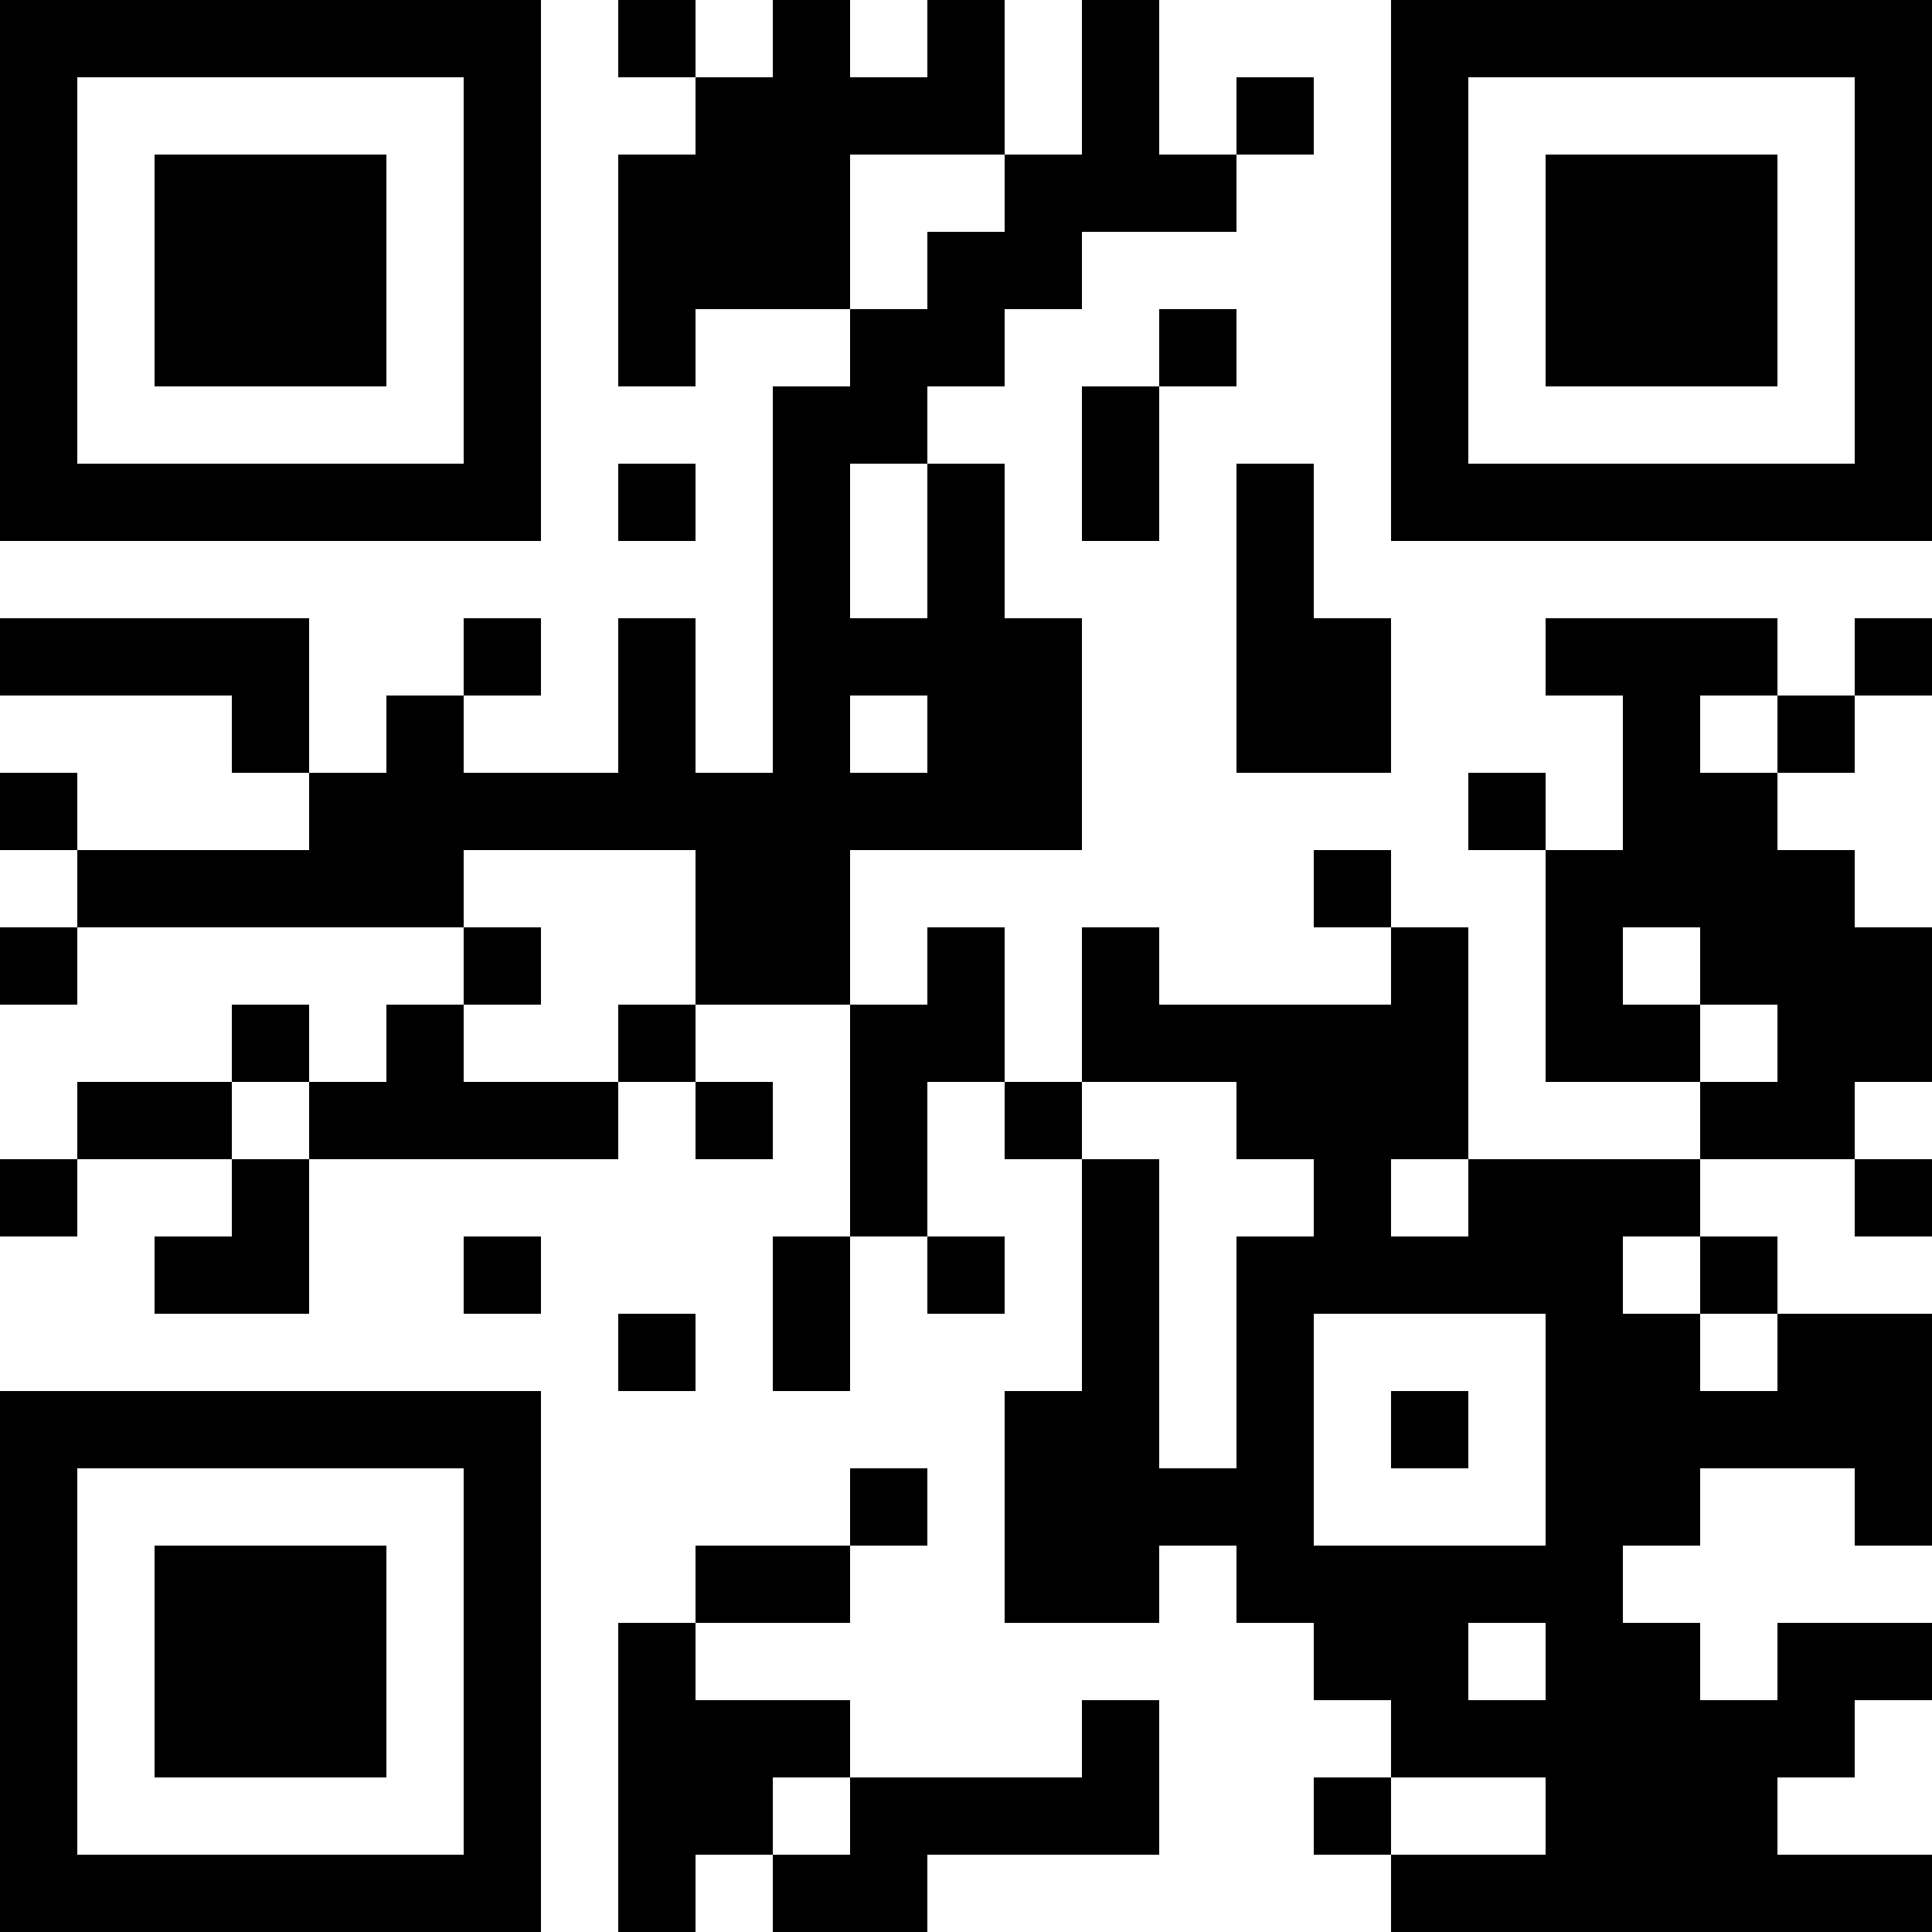
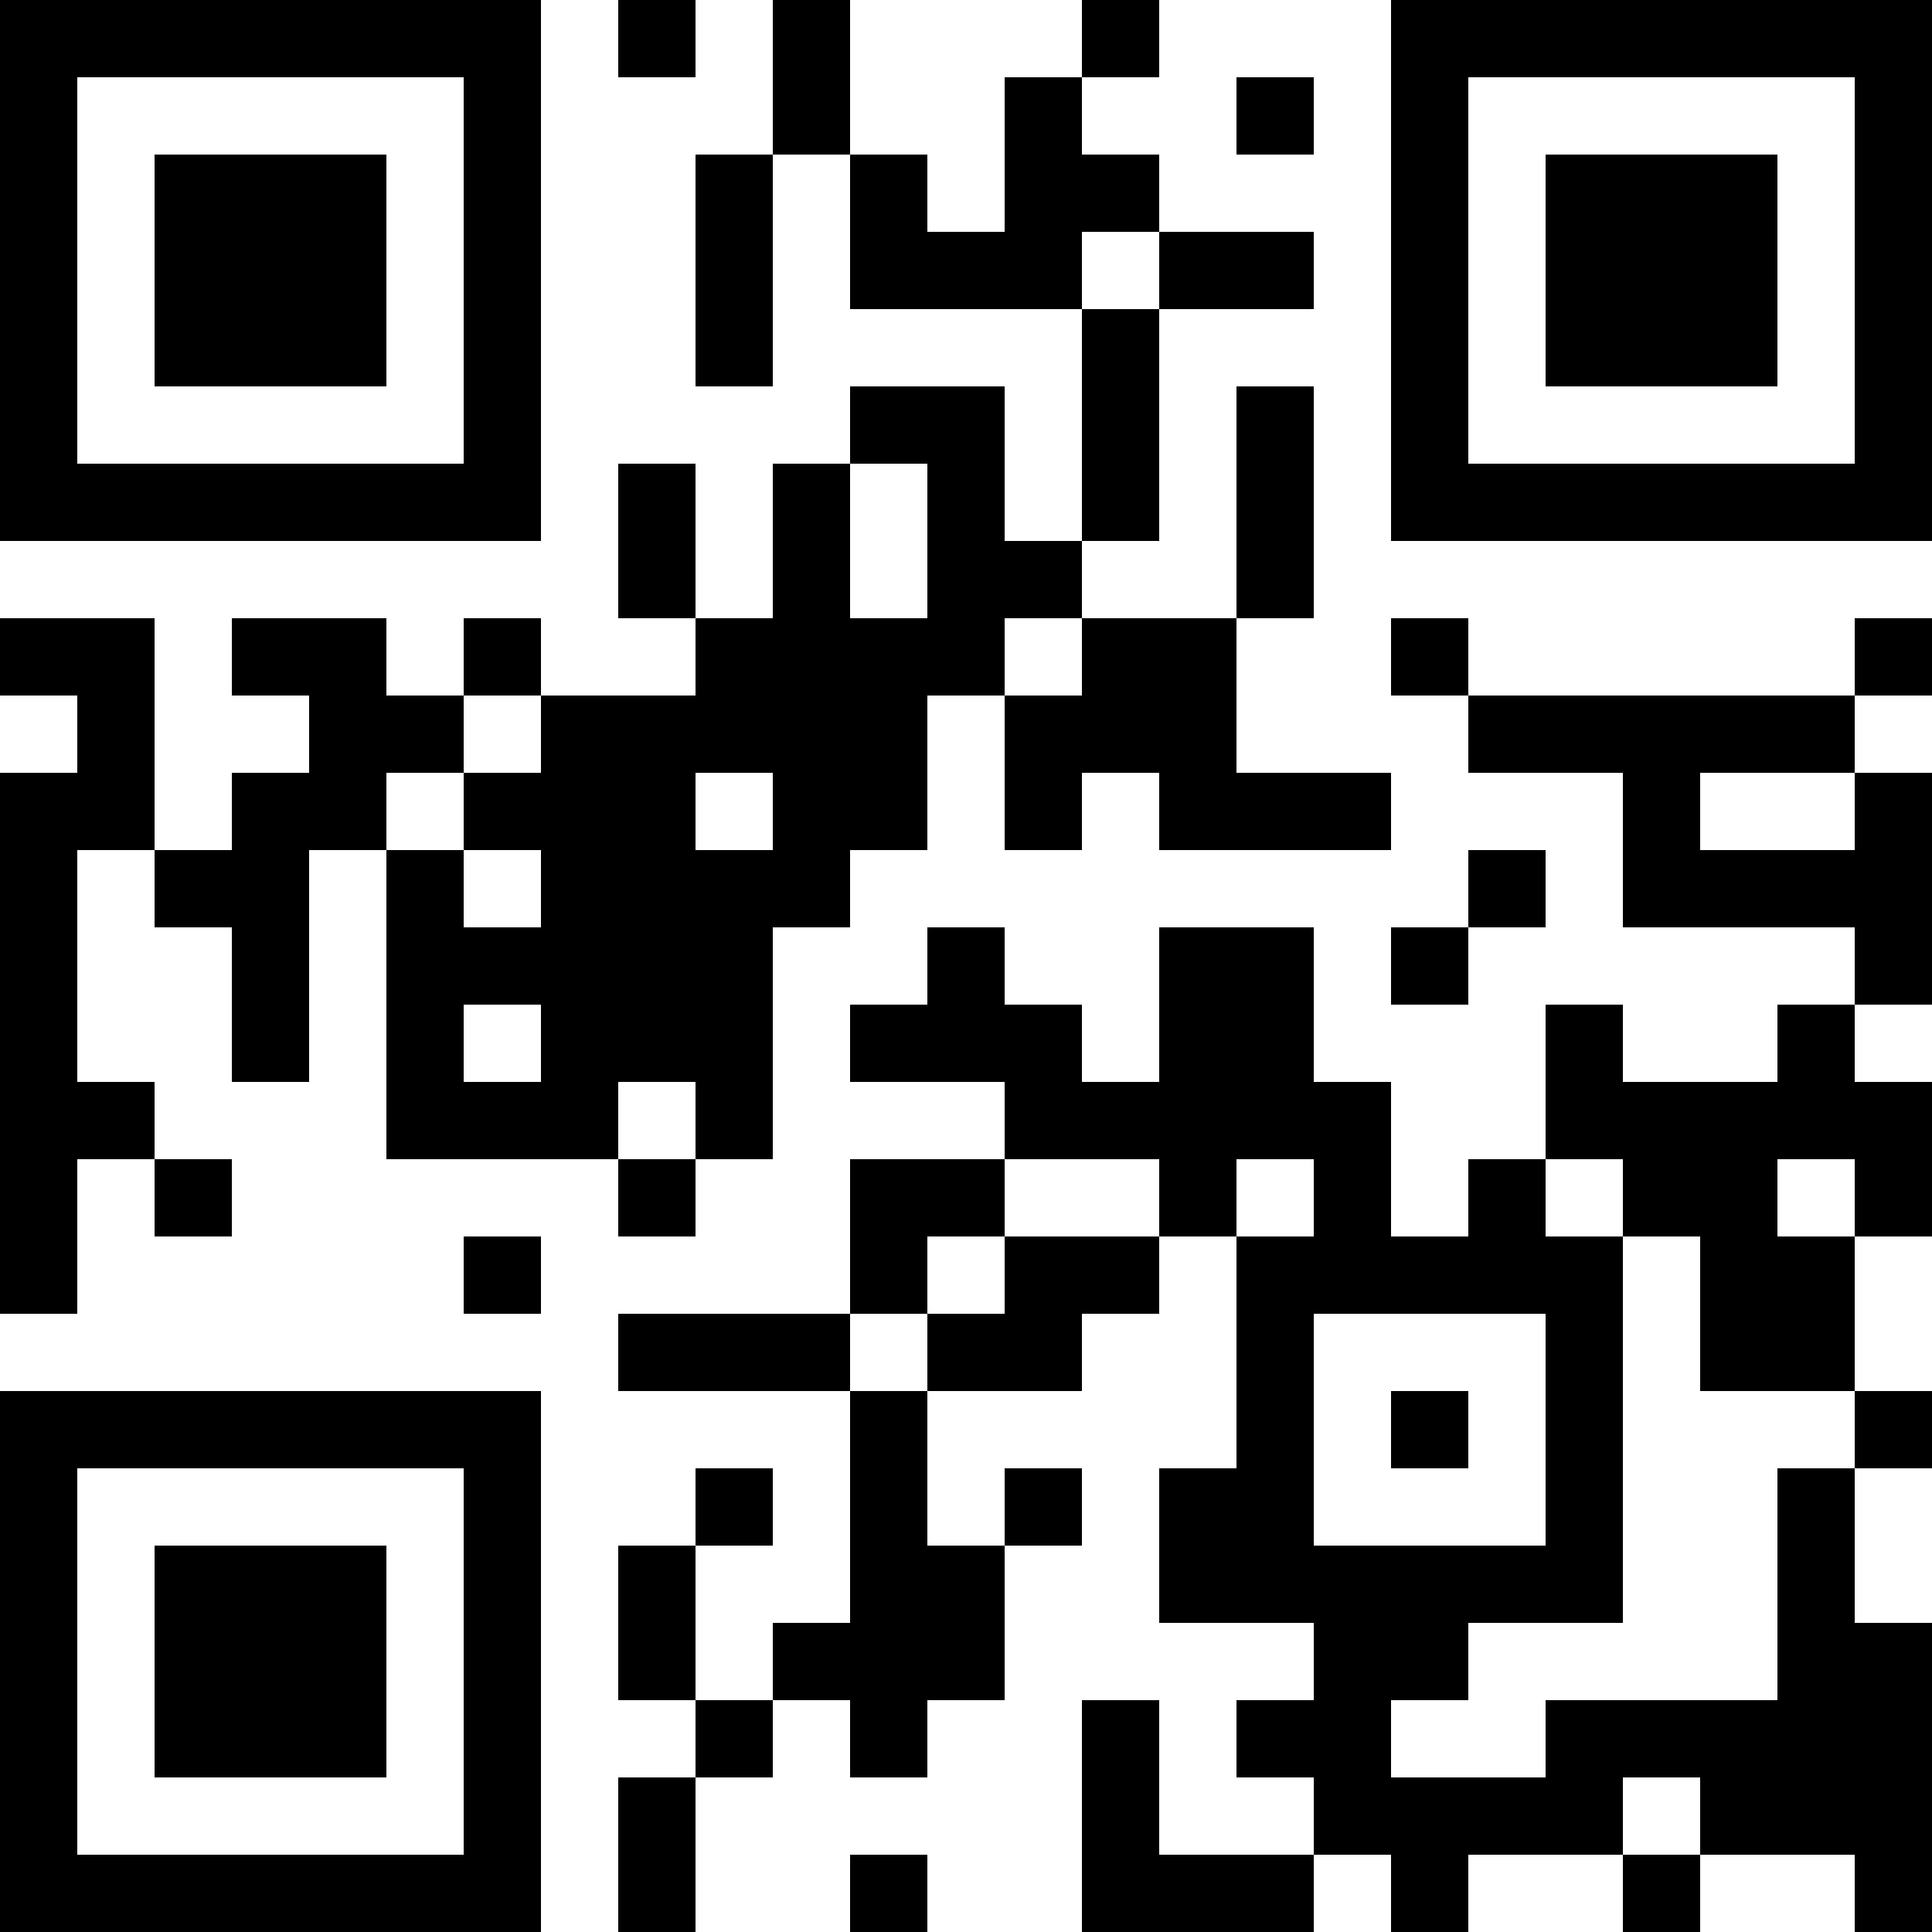
<svg xmlns="http://www.w3.org/2000/svg" version="1.1" width="100" height="100" viewBox="0 0 100 100">
  <rect x="0" y="0" width="100" height="100" fill="#ffffff" />
  <g transform="scale(4)">
    <g transform="translate(0,0)">
-       <path fill-rule="evenodd" d="M8 0L8 1L9 1L9 2L8 2L8 5L9 5L9 4L11 4L11 5L10 5L10 10L9 10L9 8L8 8L8 10L6 10L6 9L7 9L7 8L6 8L6 9L5 9L5 10L4 10L4 8L0 8L0 9L3 9L3 10L4 10L4 11L1 11L1 10L0 10L0 11L1 11L1 12L0 12L0 13L1 13L1 12L6 12L6 13L5 13L5 14L4 14L4 13L3 13L3 14L1 14L1 15L0 15L0 16L1 16L1 15L3 15L3 16L2 16L2 17L4 17L4 15L8 15L8 14L9 14L9 15L10 15L10 14L9 14L9 13L11 13L11 16L10 16L10 18L11 18L11 16L12 16L12 17L13 17L13 16L12 16L12 14L13 14L13 15L14 15L14 18L13 18L13 21L15 21L15 20L16 20L16 21L17 21L17 22L18 22L18 23L17 23L17 24L18 24L18 25L25 25L25 24L23 24L23 23L24 23L24 22L25 22L25 21L23 21L23 22L22 22L22 21L21 21L21 20L22 20L22 19L24 19L24 20L25 20L25 17L23 17L23 16L22 16L22 15L24 15L24 16L25 16L25 15L24 15L24 14L25 14L25 12L24 12L24 11L23 11L23 10L24 10L24 9L25 9L25 8L24 8L24 9L23 9L23 8L20 8L20 9L21 9L21 11L20 11L20 10L19 10L19 11L20 11L20 14L22 14L22 15L19 15L19 12L18 12L18 11L17 11L17 12L18 12L18 13L15 13L15 12L14 12L14 14L13 14L13 12L12 12L12 13L11 13L11 11L14 11L14 8L13 8L13 6L12 6L12 5L13 5L13 4L14 4L14 3L16 3L16 2L17 2L17 1L16 1L16 2L15 2L15 0L14 0L14 2L13 2L13 0L12 0L12 1L11 1L11 0L10 0L10 1L9 1L9 0ZM11 2L11 4L12 4L12 3L13 3L13 2ZM15 4L15 5L14 5L14 7L15 7L15 5L16 5L16 4ZM8 6L8 7L9 7L9 6ZM11 6L11 8L12 8L12 6ZM16 6L16 10L18 10L18 8L17 8L17 6ZM11 9L11 10L12 10L12 9ZM22 9L22 10L23 10L23 9ZM6 11L6 12L7 12L7 13L6 13L6 14L8 14L8 13L9 13L9 11ZM21 12L21 13L22 13L22 14L23 14L23 13L22 13L22 12ZM3 14L3 15L4 15L4 14ZM14 14L14 15L15 15L15 19L16 19L16 16L17 16L17 15L16 15L16 14ZM18 15L18 16L19 16L19 15ZM6 16L6 17L7 17L7 16ZM21 16L21 17L22 17L22 18L23 18L23 17L22 17L22 16ZM8 17L8 18L9 18L9 17ZM17 17L17 20L20 20L20 17ZM18 18L18 19L19 19L19 18ZM11 19L11 20L9 20L9 21L8 21L8 25L9 25L9 24L10 24L10 25L12 25L12 24L15 24L15 22L14 22L14 23L11 23L11 22L9 22L9 21L11 21L11 20L12 20L12 19ZM19 21L19 22L20 22L20 21ZM10 23L10 24L11 24L11 23ZM18 23L18 24L20 24L20 23ZM0 0L0 7L7 7L7 0ZM1 1L1 6L6 6L6 1ZM2 2L2 5L5 5L5 2ZM18 0L18 7L25 7L25 0ZM19 1L19 6L24 6L24 1ZM20 2L20 5L23 5L23 2ZM0 18L0 25L7 25L7 18ZM1 19L1 24L6 24L6 19ZM2 20L2 23L5 23L5 20Z" fill="#000000" />
+       <path fill-rule="evenodd" d="M8 0L8 1L9 1L9 0ZM10 0L10 2L9 2L9 5L10 5L10 2L11 2L11 4L14 4L14 7L13 7L13 5L11 5L11 6L10 6L10 8L9 8L9 6L8 6L8 8L9 8L9 9L7 9L7 8L6 8L6 9L5 9L5 8L3 8L3 9L4 9L4 10L3 10L3 11L2 11L2 8L0 8L0 9L1 9L1 10L0 10L0 17L1 17L1 15L2 15L2 16L3 16L3 15L2 15L2 14L1 14L1 11L2 11L2 12L3 12L3 14L4 14L4 11L5 11L5 15L8 15L8 16L9 16L9 15L10 15L10 12L11 12L11 11L12 11L12 9L13 9L13 11L14 11L14 10L15 10L15 11L18 11L18 10L16 10L16 8L17 8L17 5L16 5L16 8L14 8L14 7L15 7L15 4L17 4L17 3L15 3L15 2L14 2L14 1L15 1L15 0L14 0L14 1L13 1L13 3L12 3L12 2L11 2L11 0ZM16 1L16 2L17 2L17 1ZM14 3L14 4L15 4L15 3ZM11 6L11 8L12 8L12 6ZM13 8L13 9L14 9L14 8ZM18 8L18 9L19 9L19 10L21 10L21 12L24 12L24 13L23 13L23 14L21 14L21 13L20 13L20 15L19 15L19 16L18 16L18 14L17 14L17 12L15 12L15 14L14 14L14 13L13 13L13 12L12 12L12 13L11 13L11 14L13 14L13 15L11 15L11 17L8 17L8 18L11 18L11 21L10 21L10 22L9 22L9 20L10 20L10 19L9 19L9 20L8 20L8 22L9 22L9 23L8 23L8 25L9 25L9 23L10 23L10 22L11 22L11 23L12 23L12 22L13 22L13 20L14 20L14 19L13 19L13 20L12 20L12 18L14 18L14 17L15 17L15 16L16 16L16 19L15 19L15 21L17 21L17 22L16 22L16 23L17 23L17 24L15 24L15 22L14 22L14 25L17 25L17 24L18 24L18 25L19 25L19 24L21 24L21 25L22 25L22 24L24 24L24 25L25 25L25 21L24 21L24 19L25 19L25 18L24 18L24 16L25 16L25 14L24 14L24 13L25 13L25 10L24 10L24 9L25 9L25 8L24 8L24 9L19 9L19 8ZM6 9L6 10L5 10L5 11L6 11L6 12L7 12L7 11L6 11L6 10L7 10L7 9ZM9 10L9 11L10 11L10 10ZM22 10L22 11L24 11L24 10ZM19 11L19 12L18 12L18 13L19 13L19 12L20 12L20 11ZM6 13L6 14L7 14L7 13ZM8 14L8 15L9 15L9 14ZM13 15L13 16L12 16L12 17L11 17L11 18L12 18L12 17L13 17L13 16L15 16L15 15ZM16 15L16 16L17 16L17 15ZM20 15L20 16L21 16L21 21L19 21L19 22L18 22L18 23L20 23L20 22L23 22L23 19L24 19L24 18L22 18L22 16L21 16L21 15ZM23 15L23 16L24 16L24 15ZM6 16L6 17L7 17L7 16ZM17 17L17 20L20 20L20 17ZM18 18L18 19L19 19L19 18ZM21 23L21 24L22 24L22 23ZM11 24L11 25L12 25L12 24ZM0 0L0 7L7 7L7 0ZM1 1L1 6L6 6L6 1ZM2 2L2 5L5 5L5 2ZM18 0L18 7L25 7L25 0ZM19 1L19 6L24 6L24 1ZM20 2L20 5L23 5L23 2ZM0 18L0 25L7 25L7 18ZM1 19L1 24L6 24L6 19ZM2 20L2 23L5 23L5 20Z" fill="#000000" />
    </g>
  </g>
</svg>
